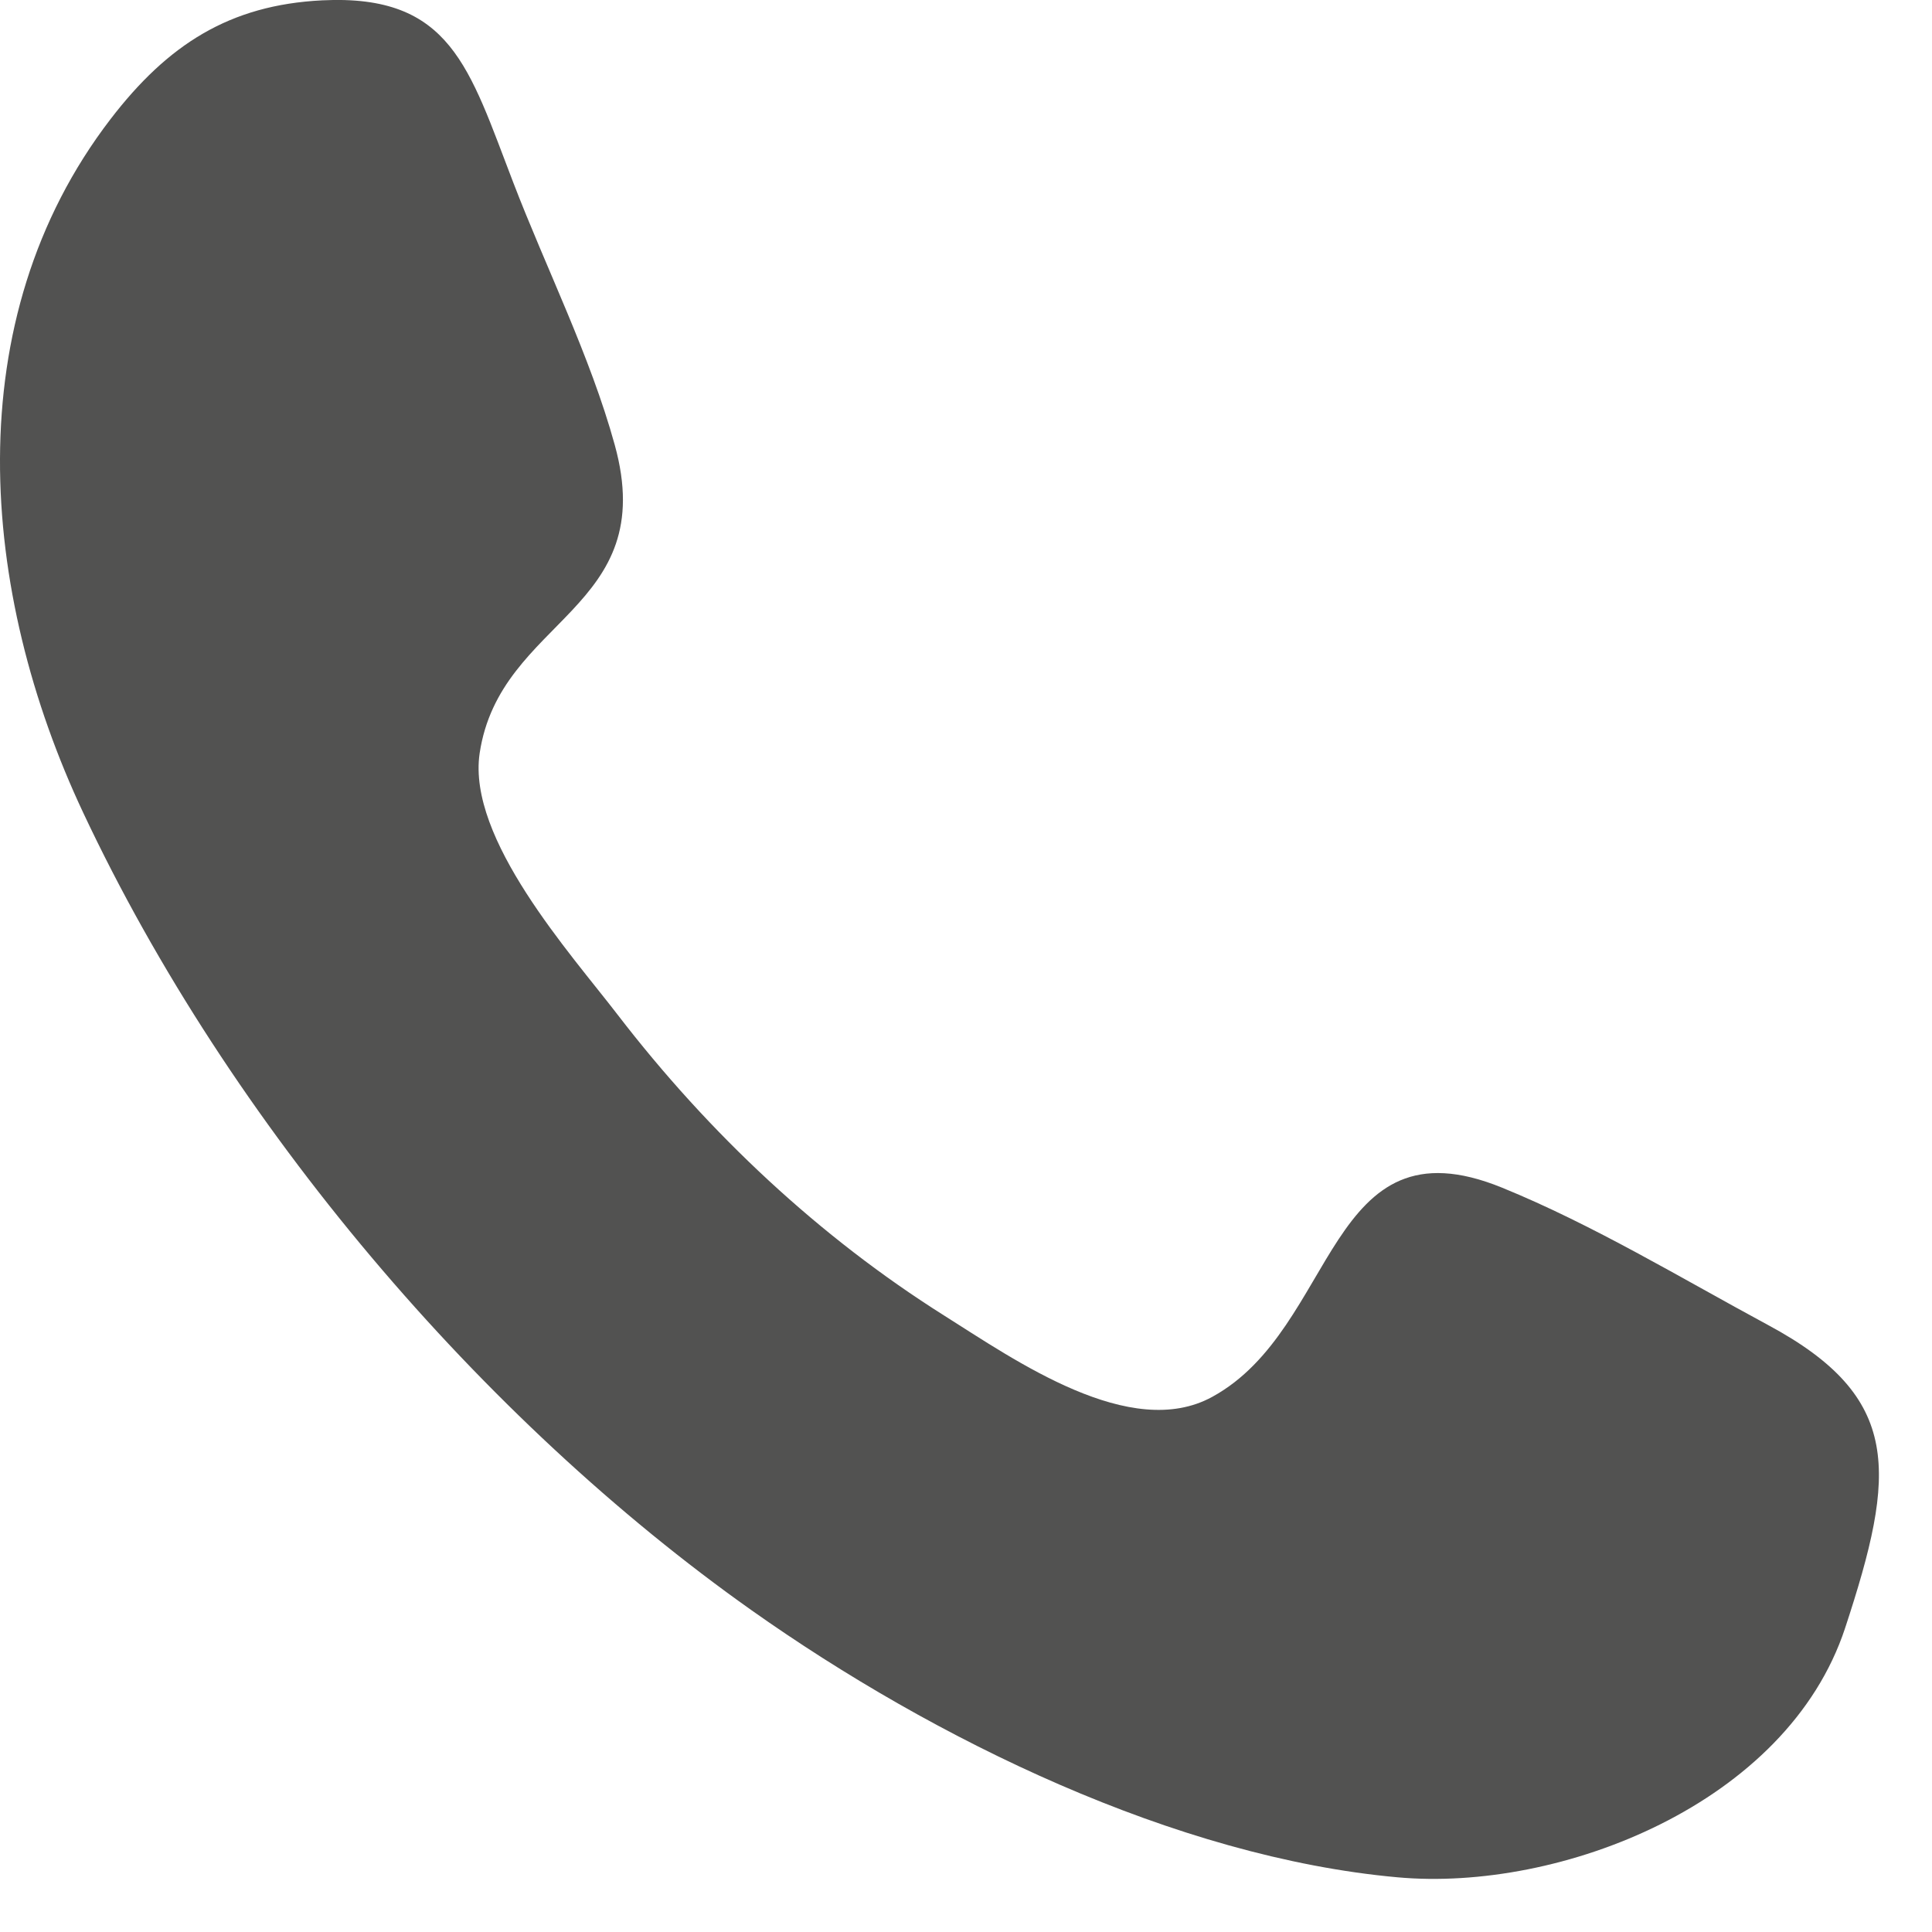
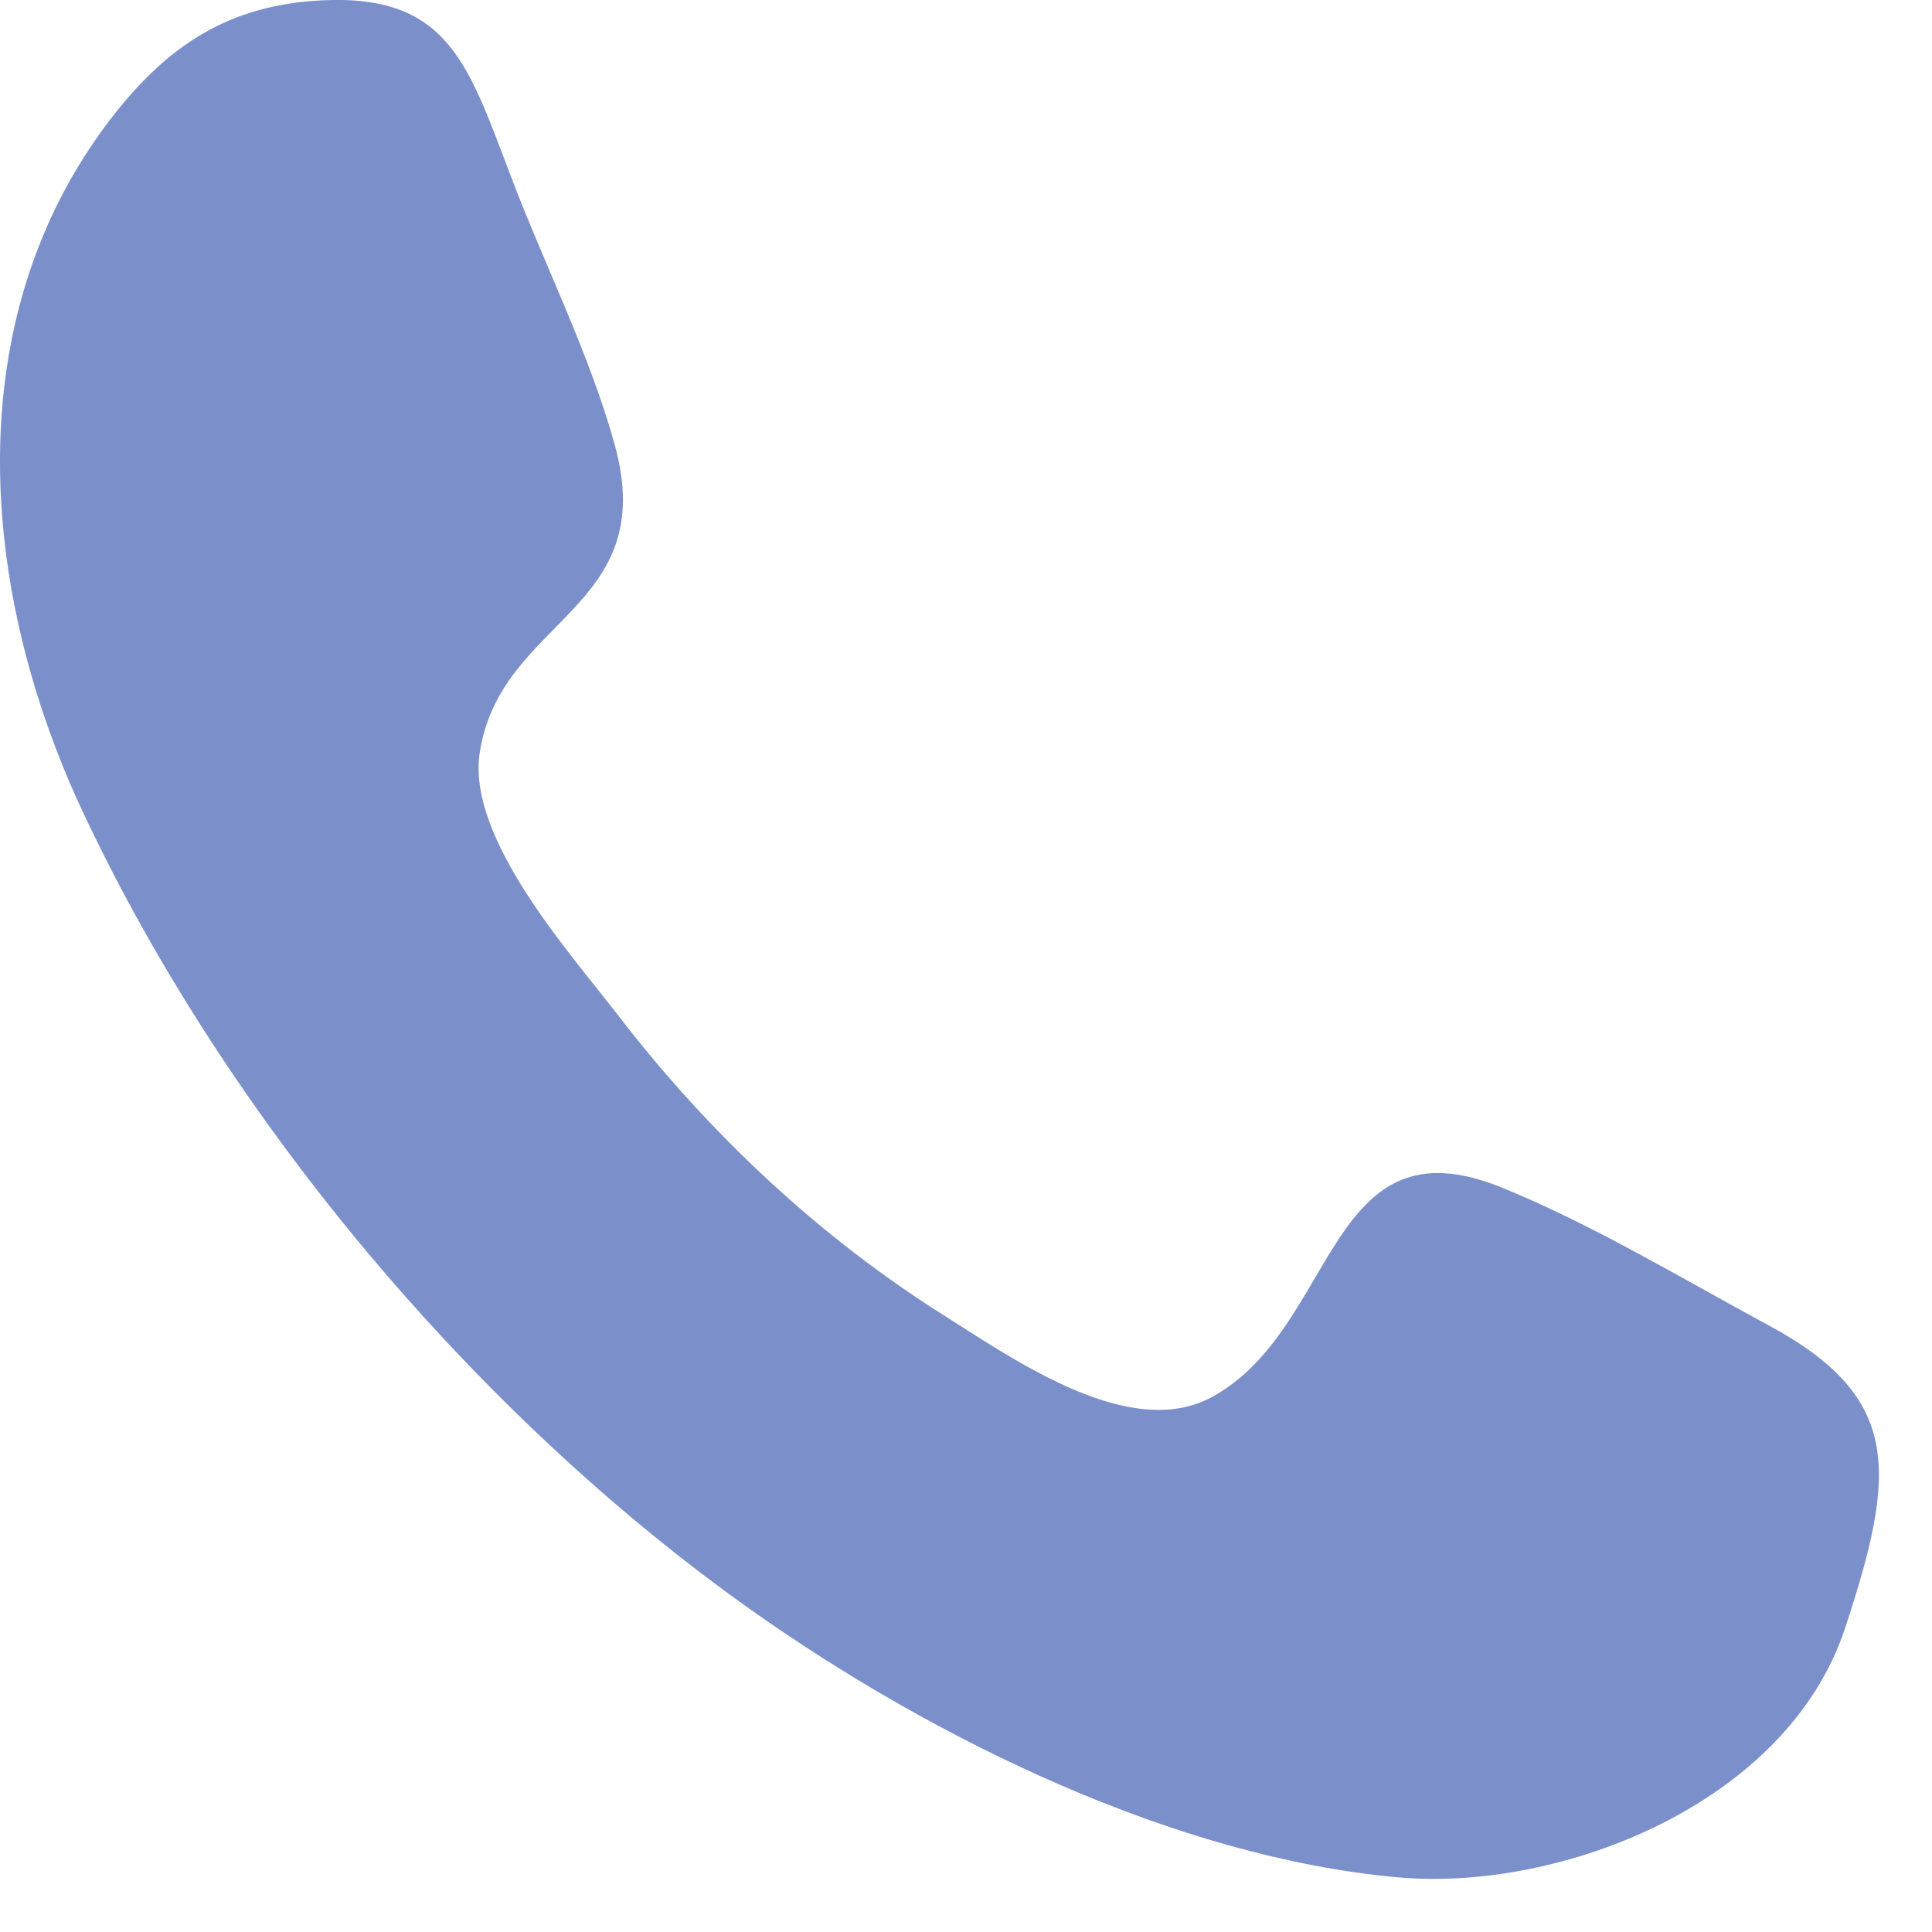
<svg xmlns="http://www.w3.org/2000/svg" width="23" height="23" viewBox="0 0 23 23" fill="none">
-   <path fill-rule="evenodd" clip-rule="evenodd" d="M21.966 19.38C21.276 21.478 18.57 22.524 16.638 22.349C13.998 22.111 11.126 20.711 8.946 19.169C5.742 16.902 2.74 13.396 0.991 9.676C-0.246 7.047 -0.523 3.814 1.316 1.418C1.996 0.532 2.731 0.059 3.836 0.004C5.369 -0.071 5.584 0.806 6.11 2.172C6.502 3.194 7.026 4.236 7.318 5.295C7.865 7.27 5.952 7.353 5.71 8.968C5.56 9.986 6.794 11.352 7.352 12.079C8.445 13.501 9.759 14.728 11.241 15.662C12.09 16.197 13.46 17.162 14.432 16.629C15.93 15.809 15.788 13.285 17.882 14.139C18.966 14.581 20.015 15.217 21.05 15.775C22.651 16.636 22.576 17.527 21.966 19.38C22.422 17.996 21.51 20.763 21.966 19.38Z" fill="#525251" />
+   <path fill-rule="evenodd" clip-rule="evenodd" d="M21.966 19.38C21.276 21.478 18.57 22.524 16.638 22.349C13.998 22.111 11.126 20.711 8.946 19.169C5.742 16.902 2.74 13.396 0.991 9.676C-0.246 7.047 -0.523 3.814 1.316 1.418C1.996 0.532 2.731 0.059 3.836 0.004C5.369 -0.071 5.584 0.806 6.11 2.172C6.502 3.194 7.026 4.236 7.318 5.295C7.865 7.27 5.952 7.353 5.71 8.968C5.56 9.986 6.794 11.352 7.352 12.079C8.445 13.501 9.759 14.728 11.241 15.662C12.09 16.197 13.46 17.162 14.432 16.629C15.93 15.809 15.788 13.285 17.882 14.139C18.966 14.581 20.015 15.217 21.05 15.775C22.651 16.636 22.576 17.527 21.966 19.38C22.422 17.996 21.51 20.763 21.966 19.38Z" fill="#7B8FCB" />
</svg>
